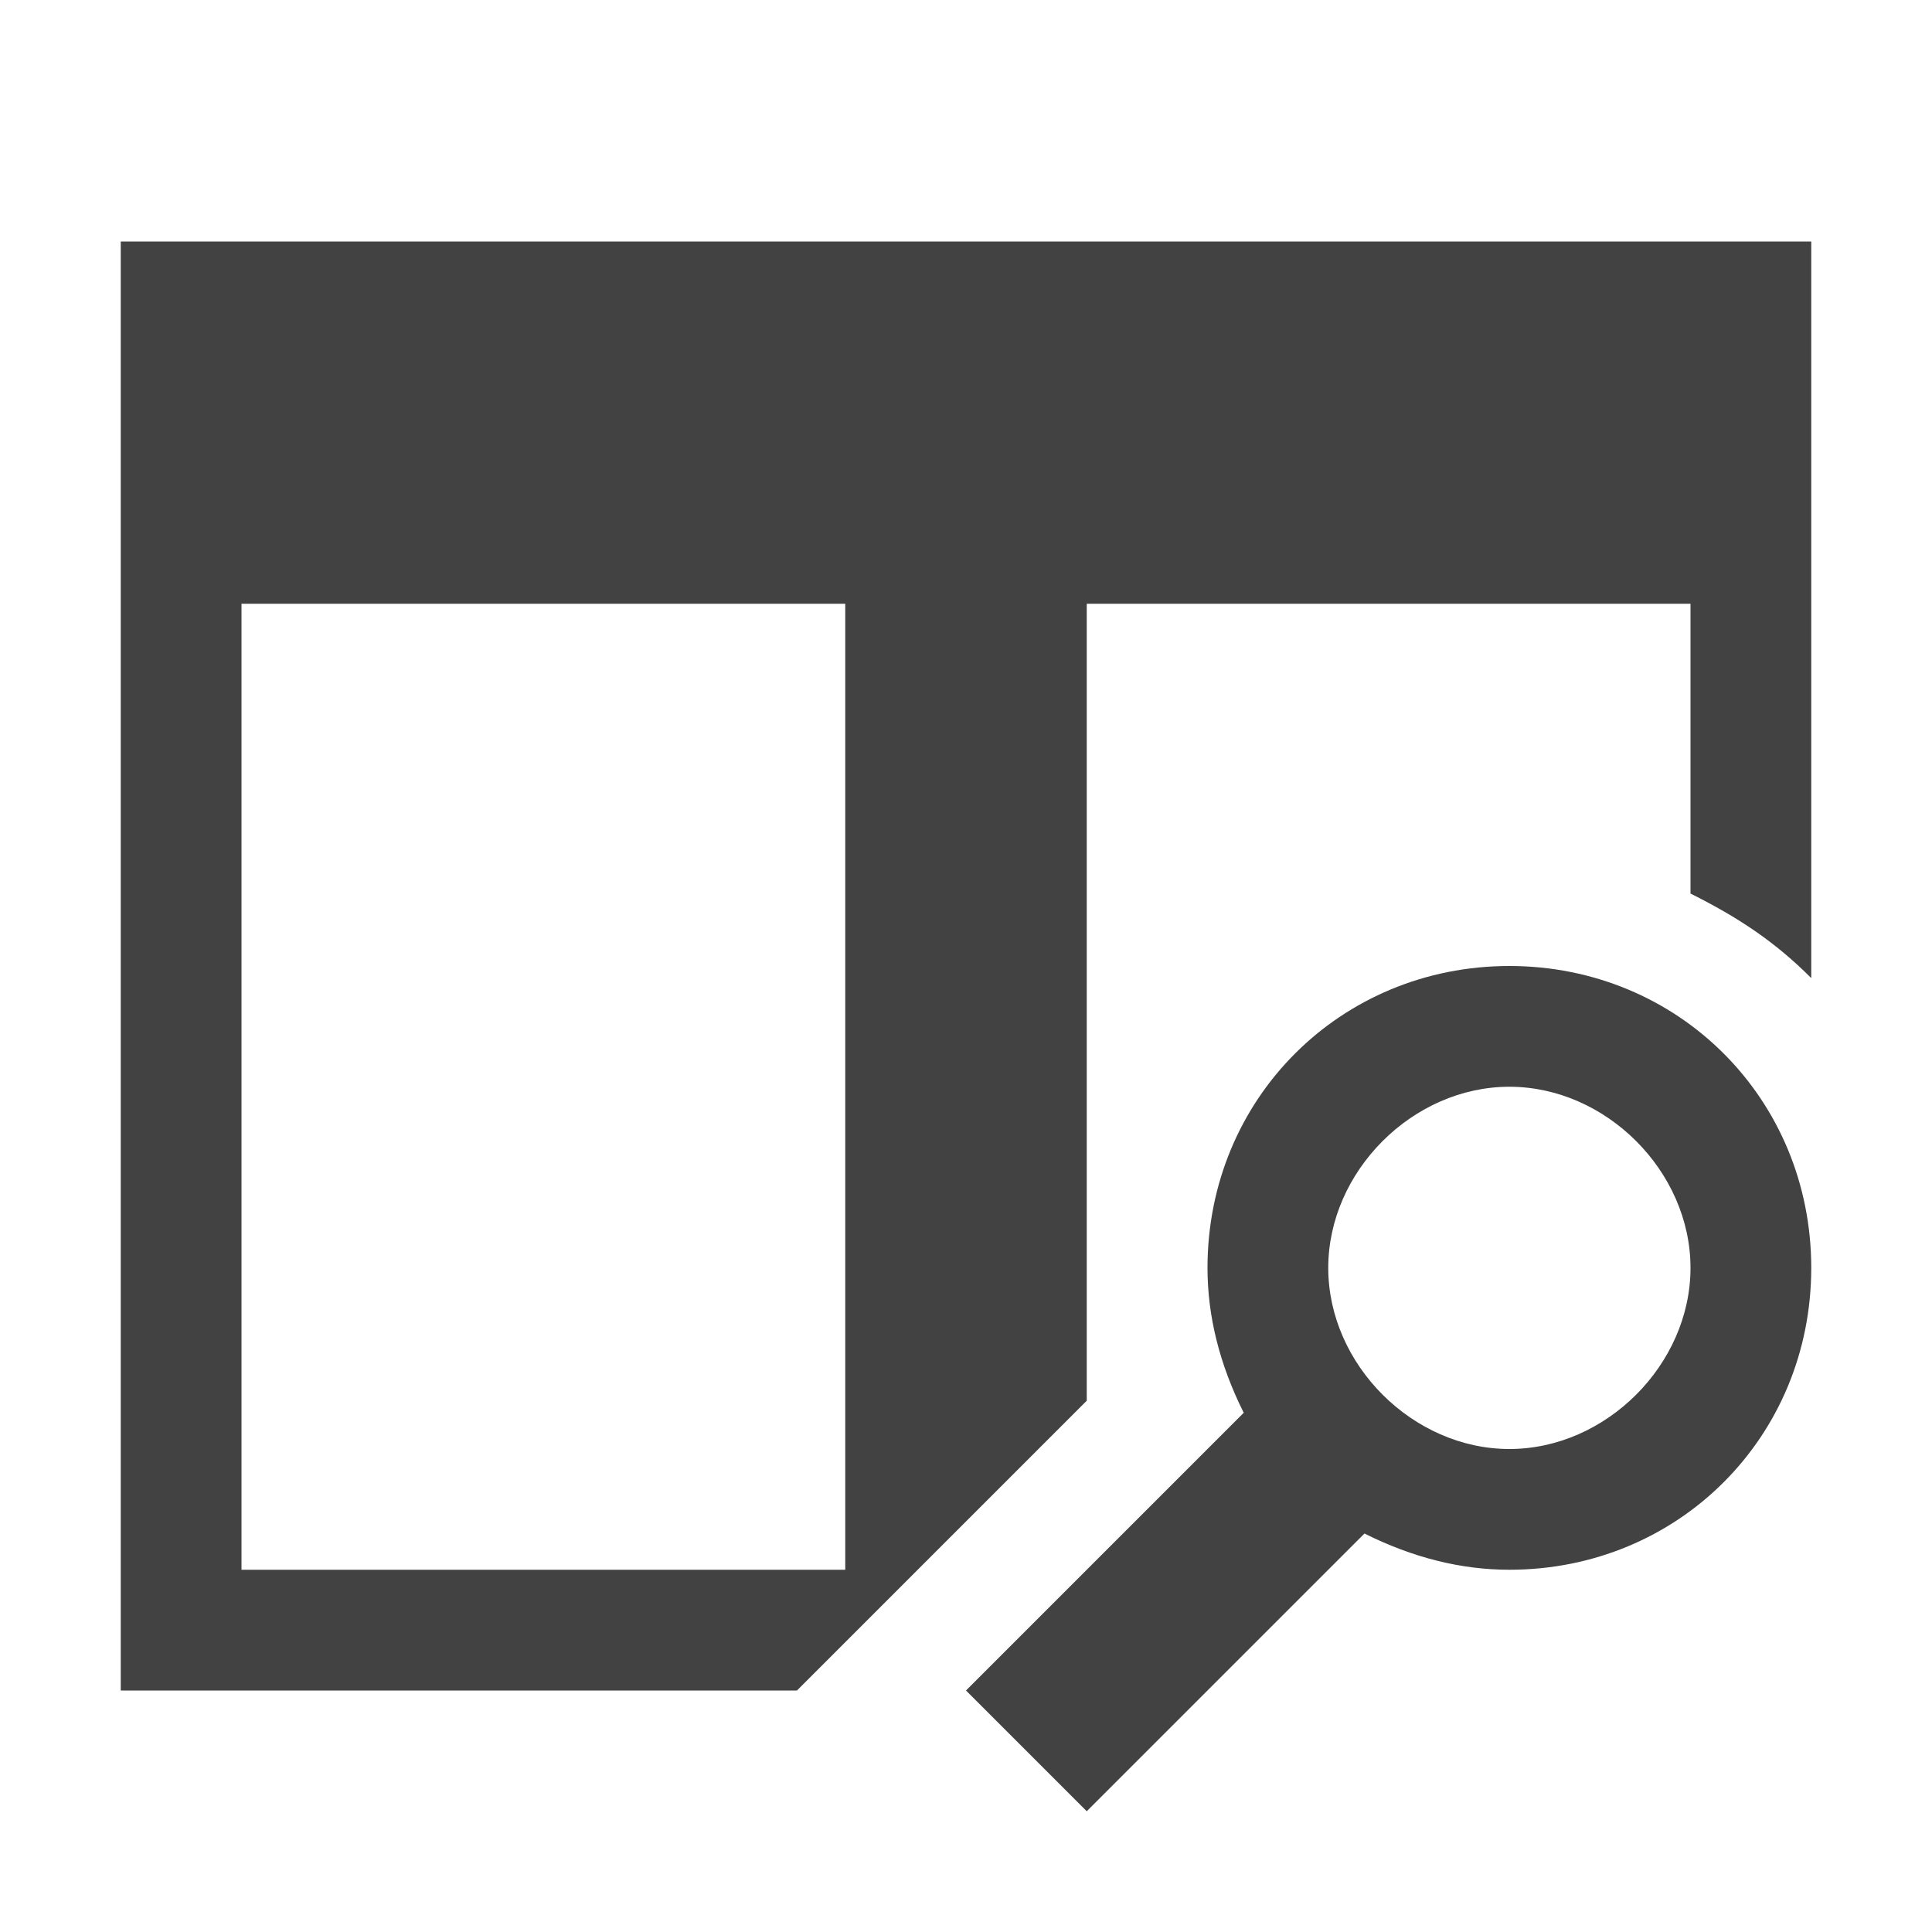
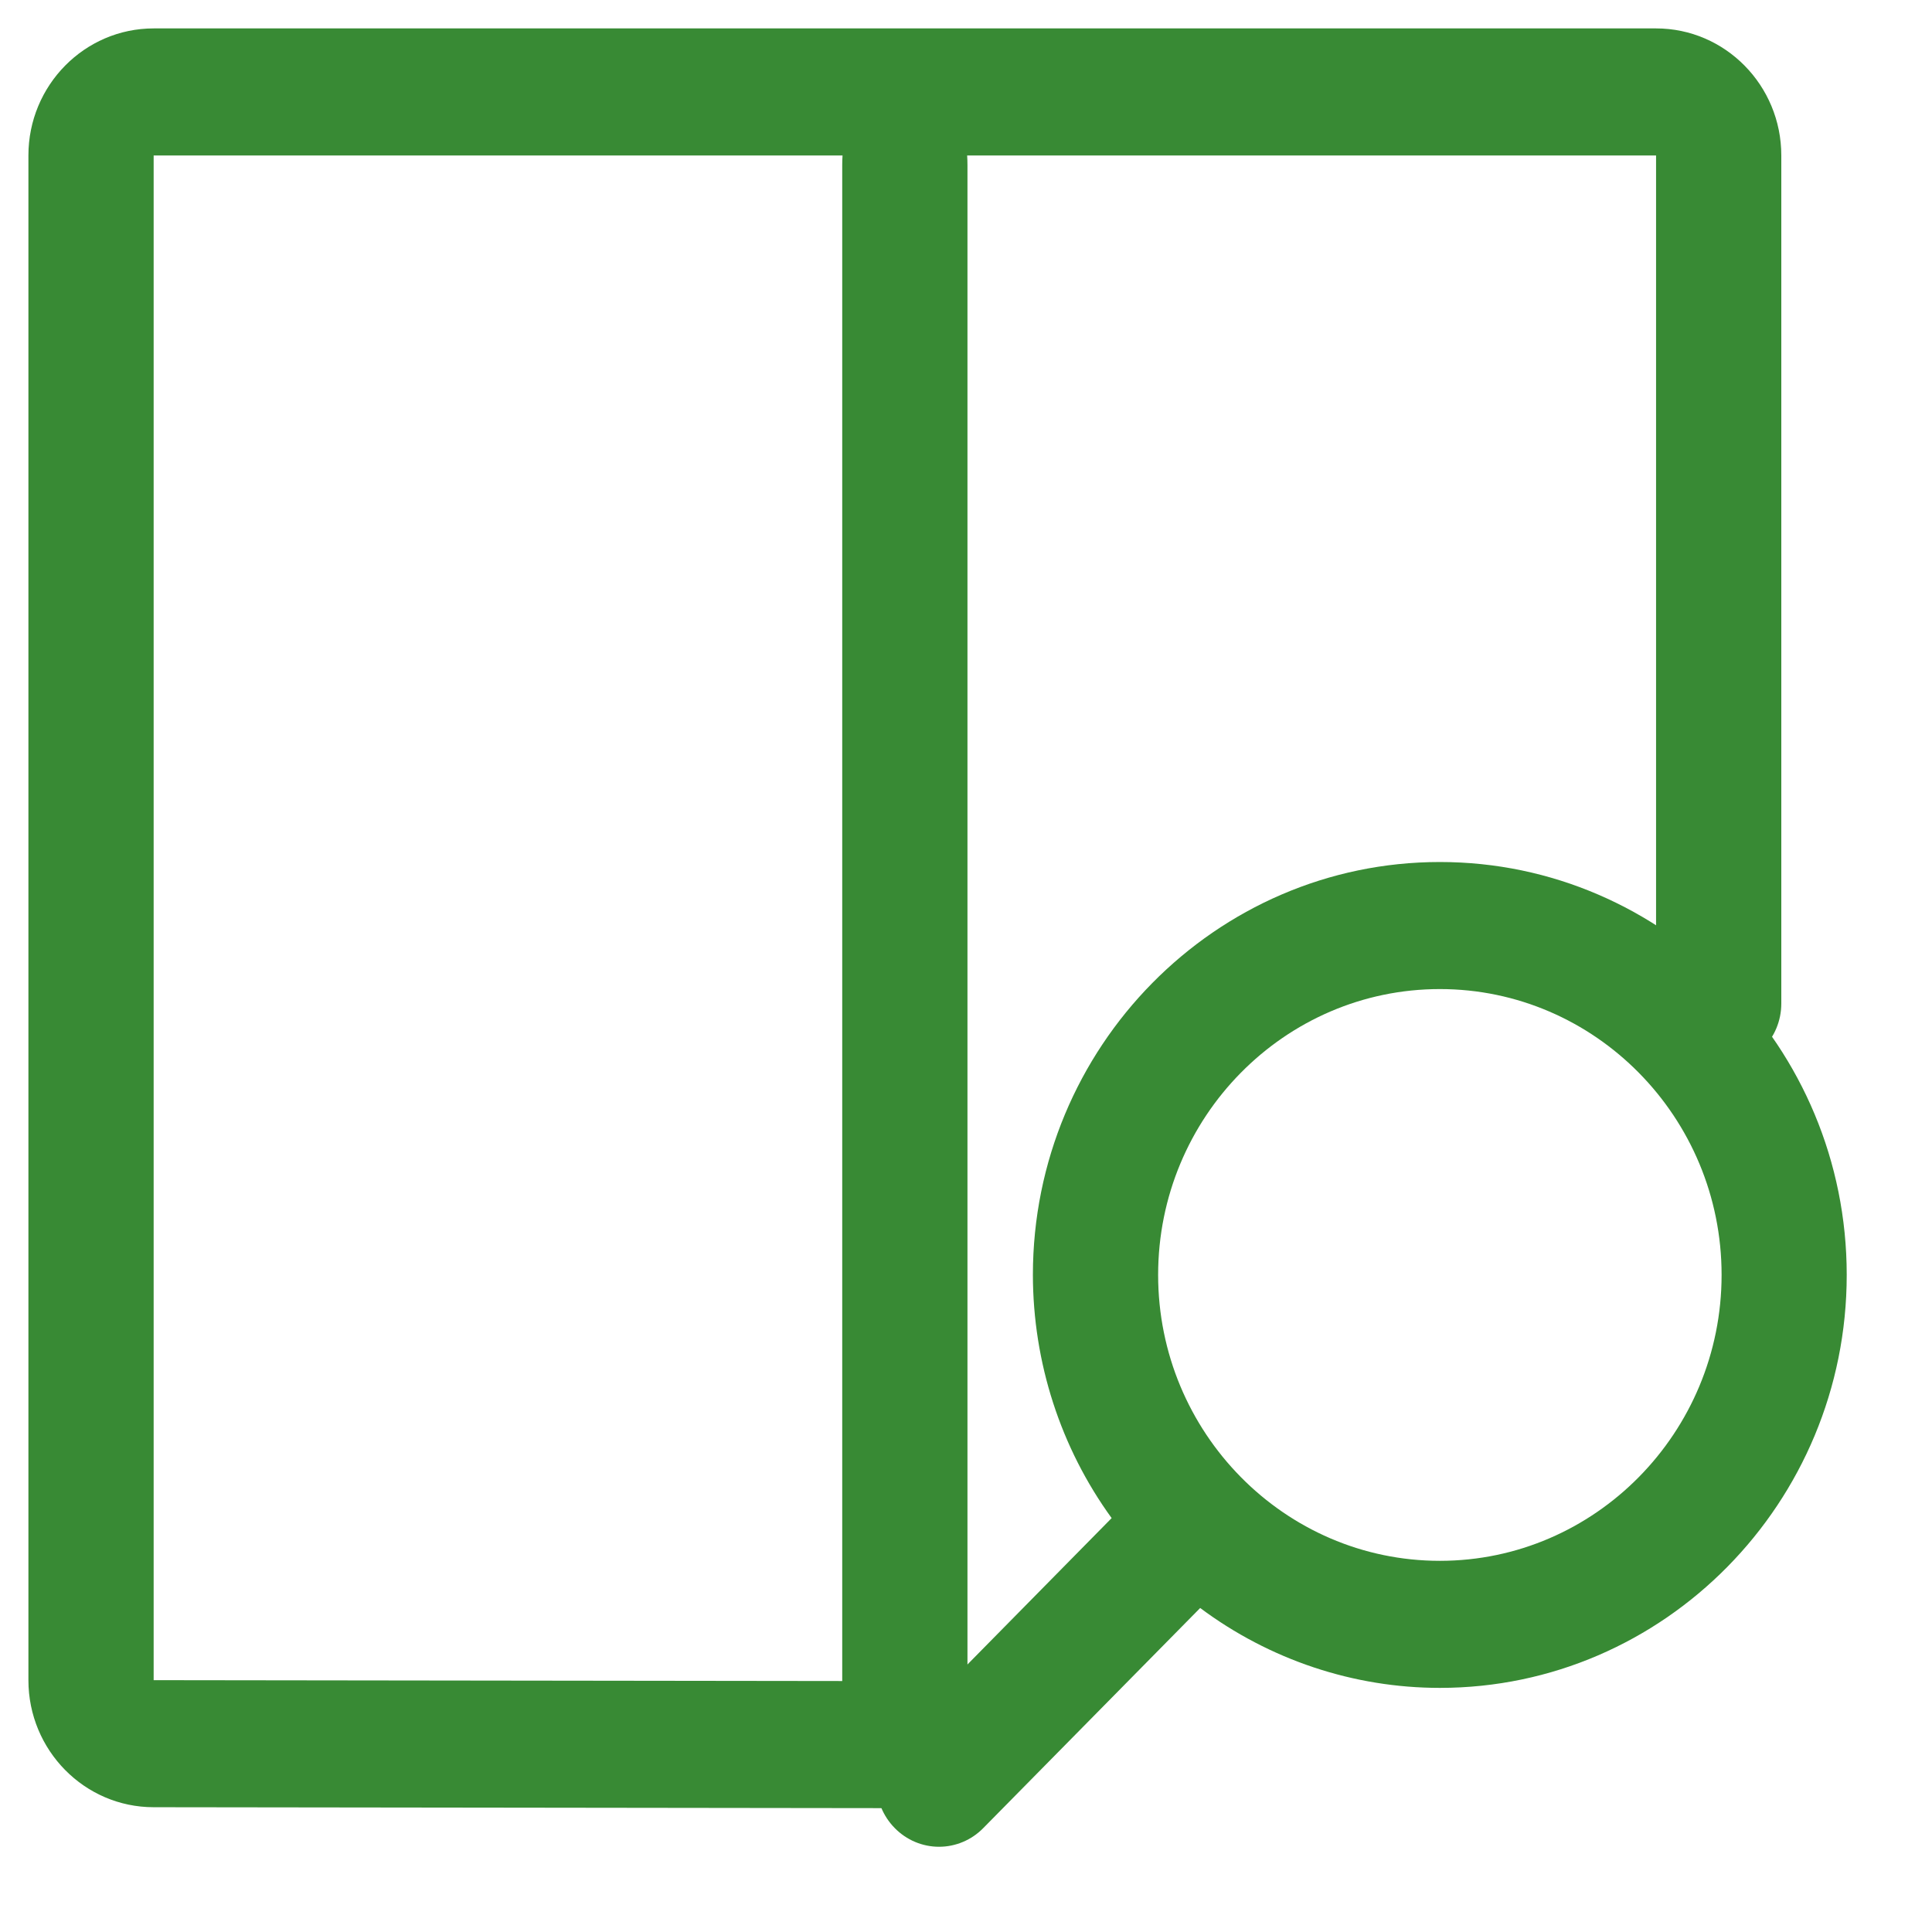
- <svg xmlns="http://www.w3.org/2000/svg" version="1.1" x="0px" y="0px" viewBox="0 0 16 16" style="enable-background:new 0 0 16 16;" xml:space="preserve">
-   <style type="text/css">
- 	.icon_x002D_vs_x002D_bg{fill:#424242;}
- </style>
-   <g id="canvas">
- </g>
-   <g id="outline">
- </g>
-   <g id="iconFg">
- </g>
-   <g id="iconBg">
-     <path class="icon_x002D_vs_x002D_bg" d="M9,5h5v2.4c0.4,0.2,0.7,0.4,1,0.7V2H1v12h5.6L9,11.6V5z M2,13V5h5v8H2z M11.3,12.7   c0.4,0.2,0.8,0.3,1.2,0.3c1.4,0,2.5-1.1,2.5-2.5C15,9.1,13.9,8,12.5,8C11.1,8,10,9.1,10,10.5c0,0.4,0.1,0.8,0.3,1.2L8,14l1,1   L11.3,12.7z M11,10.5C11,9.7,11.7,9,12.5,9c0.8,0,1.5,0.7,1.5,1.5c0,0.8-0.7,1.5-1.5,1.5C11.7,12,11,11.3,11,10.5z" />
+ <svg xmlns="http://www.w3.org/2000/svg" width="17px" height="17px" viewBox="0 0 17 17" version="1.1">
+   <g id="Page-1" stroke="none" stroke-width="1" fill="none" fill-rule="evenodd">
+     <g id="Icon-chaxun" transform="translate(0.25, 0.25)" fill="#388A34" fill-rule="nonzero">
+       <g id="Group">
+         <path d="M13.93,13.108 C14.38,12.488 14.622,11.738 14.623,10.968 C14.623,8.965 13.016,7.335 11.042,7.335 C9.068,7.335 7.462,8.965 7.462,10.968 C7.462,12.972 9.068,14.602 11.042,14.602 C11.801,14.602 12.54,14.355 13.151,13.899 L15.06,15.836 C15.163,15.941 15.303,16 15.449,16 C15.595,16 15.735,15.941 15.838,15.836 C15.942,15.731 16,15.589 16,15.44 C16,15.292 15.942,15.15 15.838,15.045 L13.93,13.108 Z M8.563,10.968 C8.563,9.581 9.676,8.453 11.042,8.453 C12.409,8.453 13.521,9.581 13.521,10.968 C13.521,12.355 12.409,13.484 11.042,13.484 C9.676,13.484 8.563,12.355 8.563,10.968 Z" id="Shape" transform="translate(11.7308, 11.66742) scale(-1, 1) translate(-11.7308, -11.66742) " />
+         <path d="M15.301,7.949 C15.301,7.645 14.923,7.398 14.458,7.398 L0.966,7.398 C0.501,7.398 0.123,7.645 0.123,7.949 C0.123,8.253 0.501,8.5 0.966,8.5 L14.458,8.5 C14.923,8.5 15.301,8.253 15.301,7.949 Z" id="Path" transform="translate(7.711997, 7.948892) rotate(90) translate(-7.711997, -7.948892) " />
+         <path d="M14.322,0 L1.102,0 C0.494,0 0,0.501 0,1.118 L0,14.534 C0,15.151 0.494,15.652 1.102,15.652 L8.252,15.661 C8.556,15.661 8.803,15.411 8.803,15.102 C8.803,14.794 8.556,14.543 8.252,14.543 L1.102,14.534 L1.102,1.118 L14.322,1.118 L14.322,8.58 C14.322,8.889 14.569,9.139 14.873,9.139 C15.177,9.139 15.424,8.889 15.424,8.58 L15.424,1.118 C15.424,0.501 14.93,0 14.322,0 Z" id="Path" />
+       </g>
+     </g>
  </g>
</svg>
